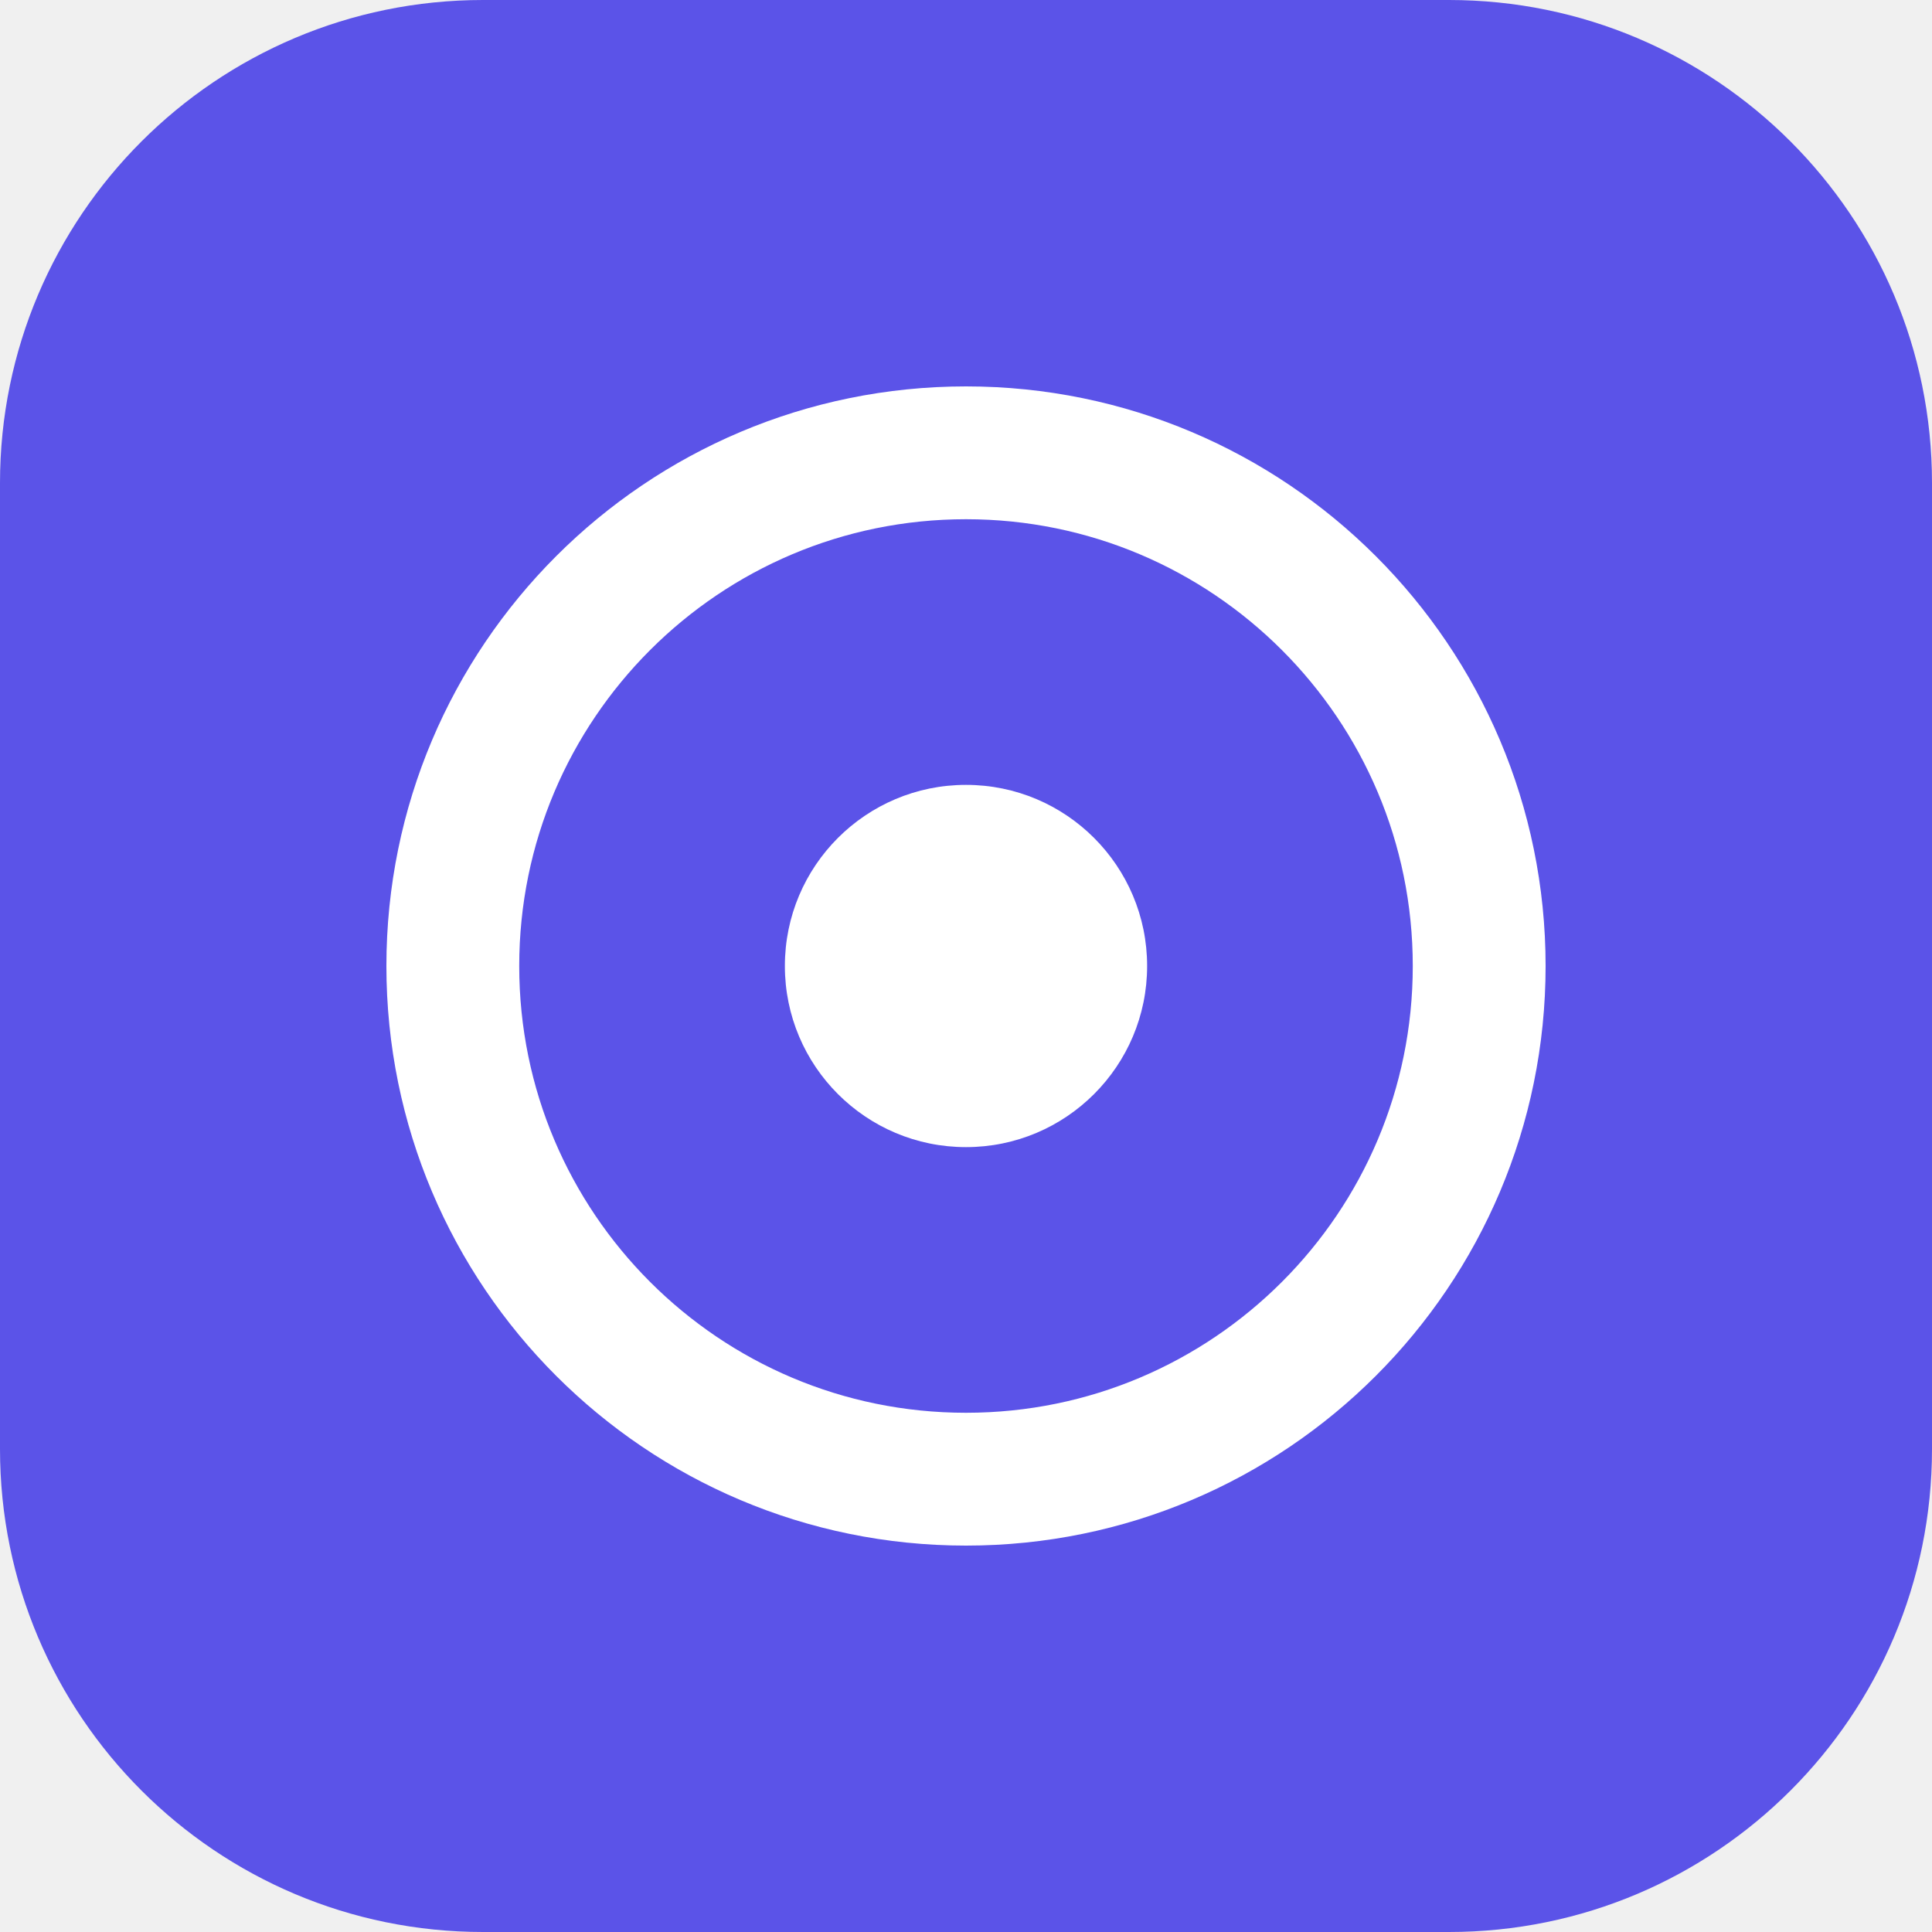
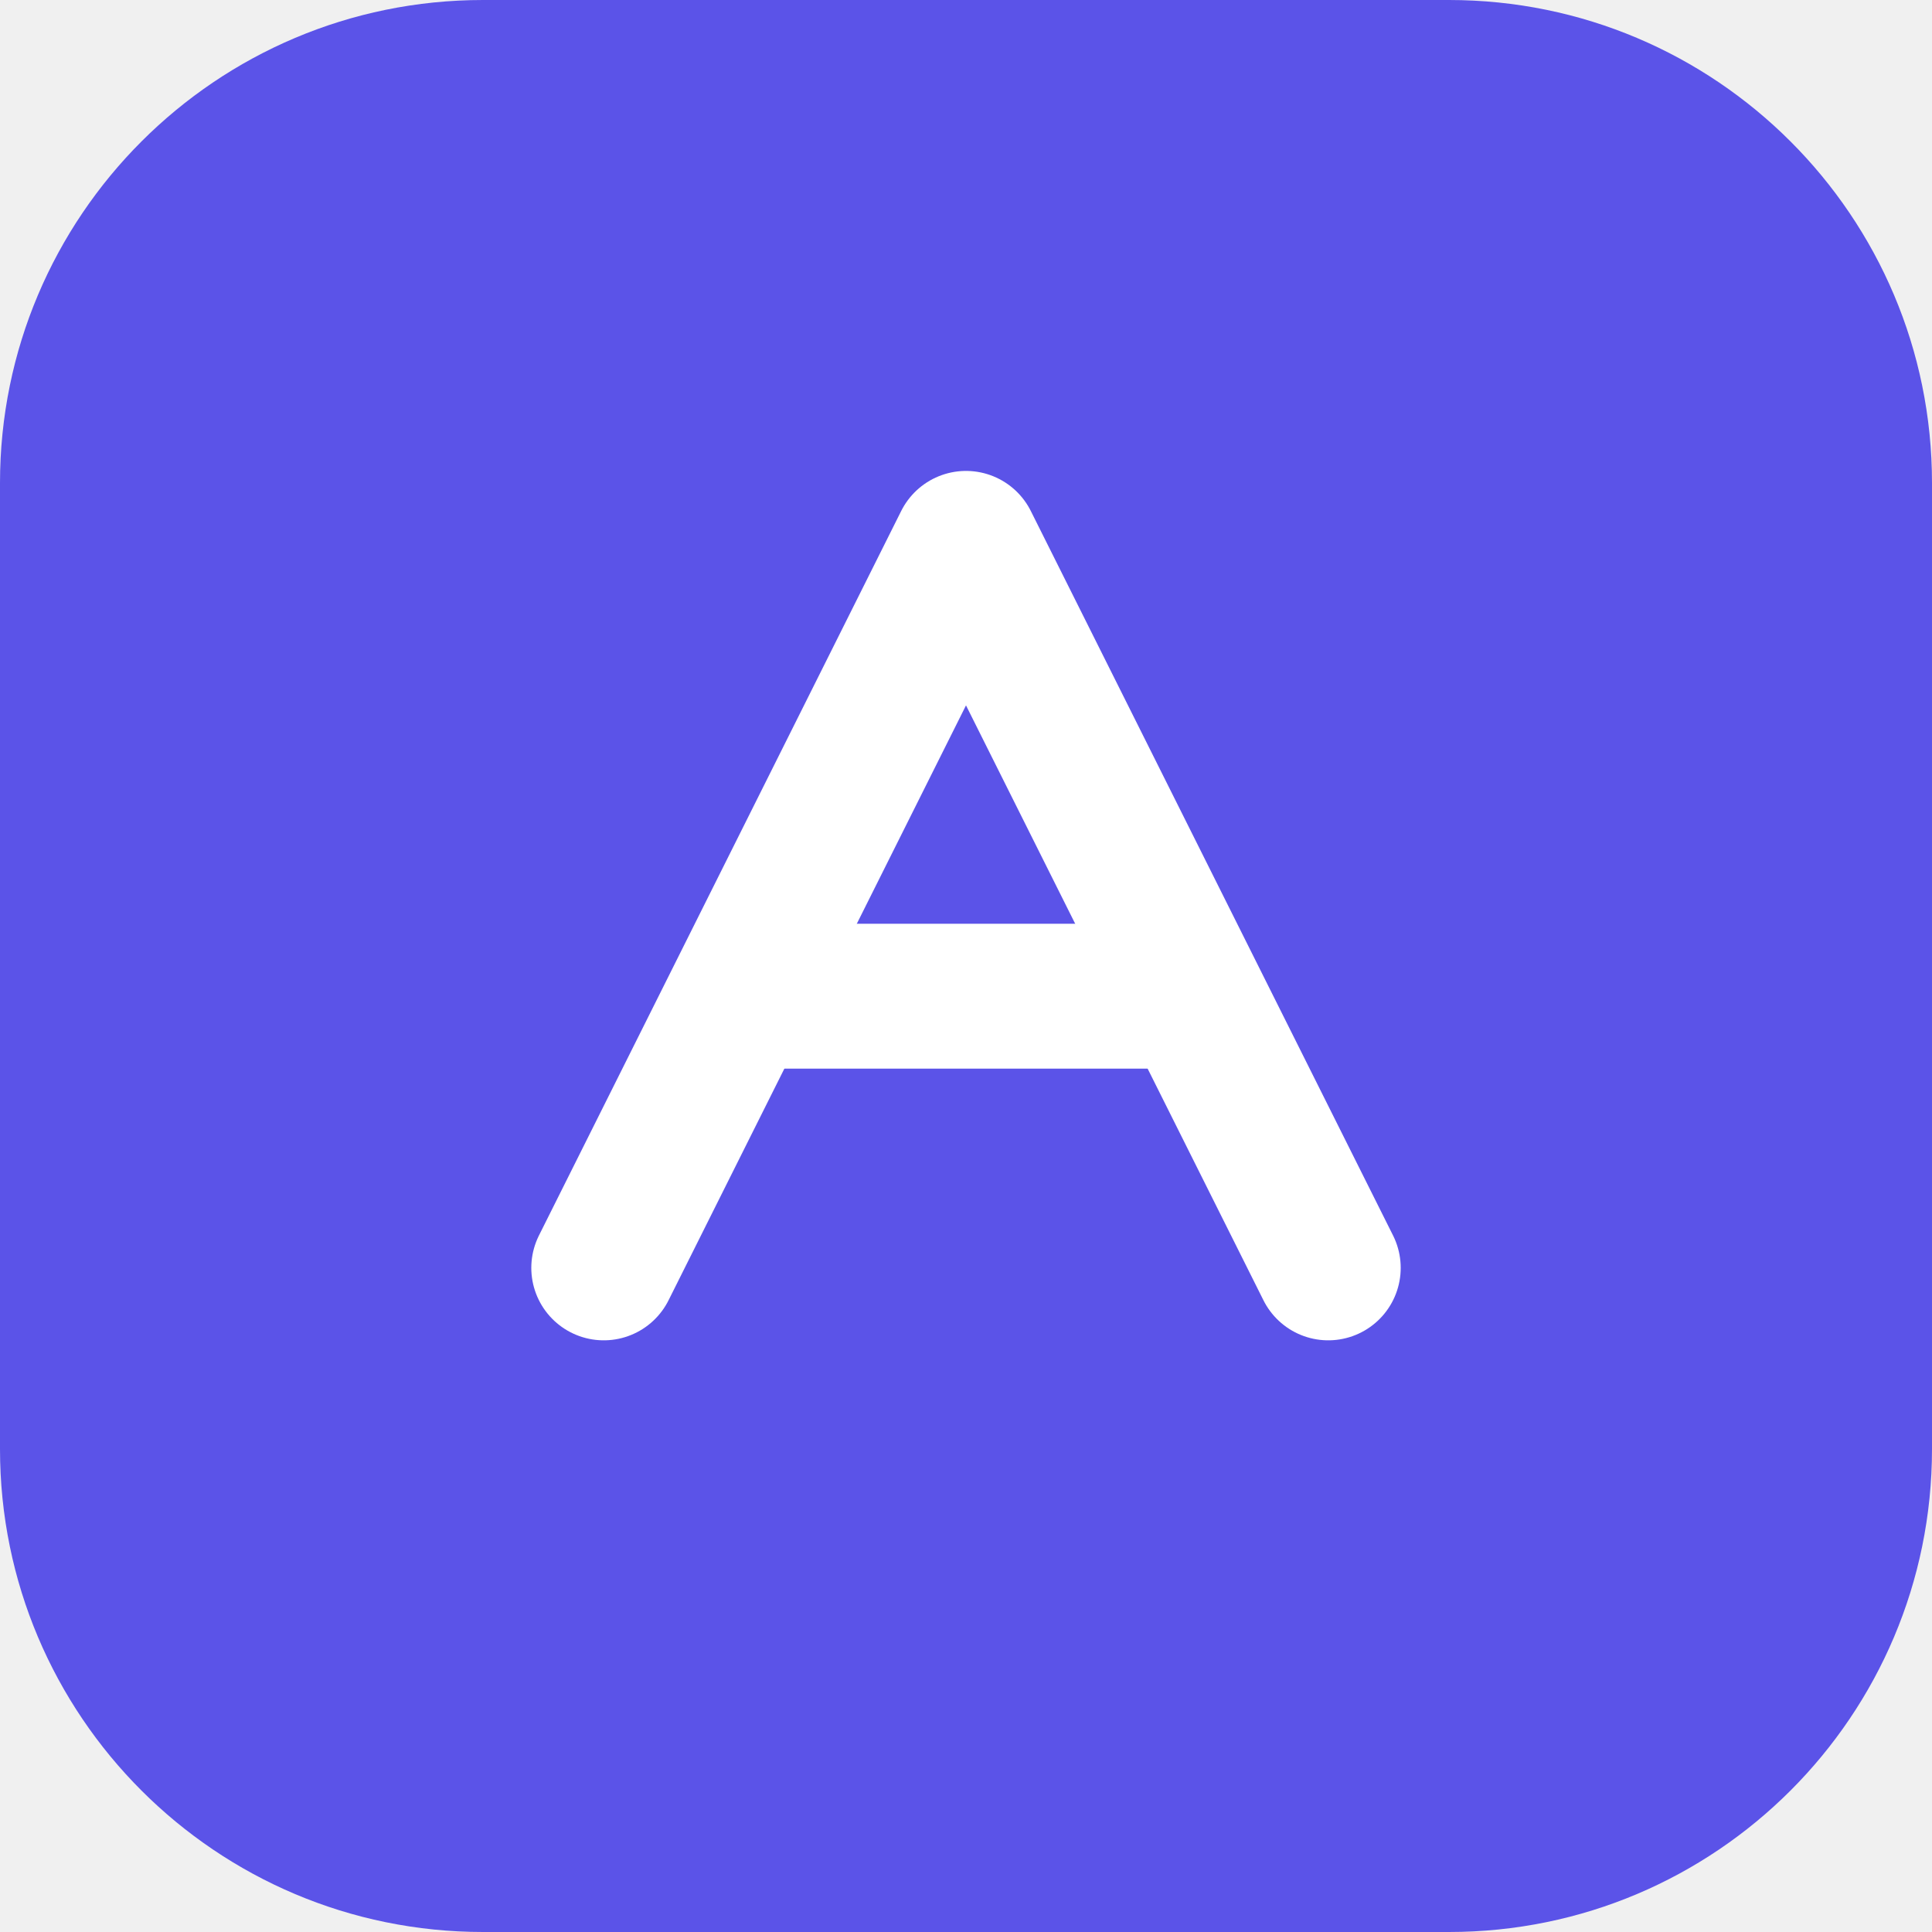
<svg xmlns="http://www.w3.org/2000/svg" viewBox="0 0 32 32">
  <rect width="32" height="32" rx="8" fill="#5b53e8" />
-   <circle cx="16" cy="16" r="8.5" fill="none" stroke="#fff" stroke-width="2.2" />
-   <circle cx="16" cy="16" r="3" fill="#fff" />
+   <path d="M10 21 L16 9 L22 21" fill="none" stroke="#fff" stroke-width="2.4" stroke-linecap="round" stroke-linejoin="round" />
+   <path d="M12.6 16.5 H19.4" stroke="#fff" stroke-width="2.4" stroke-linecap="round" />
</svg>
